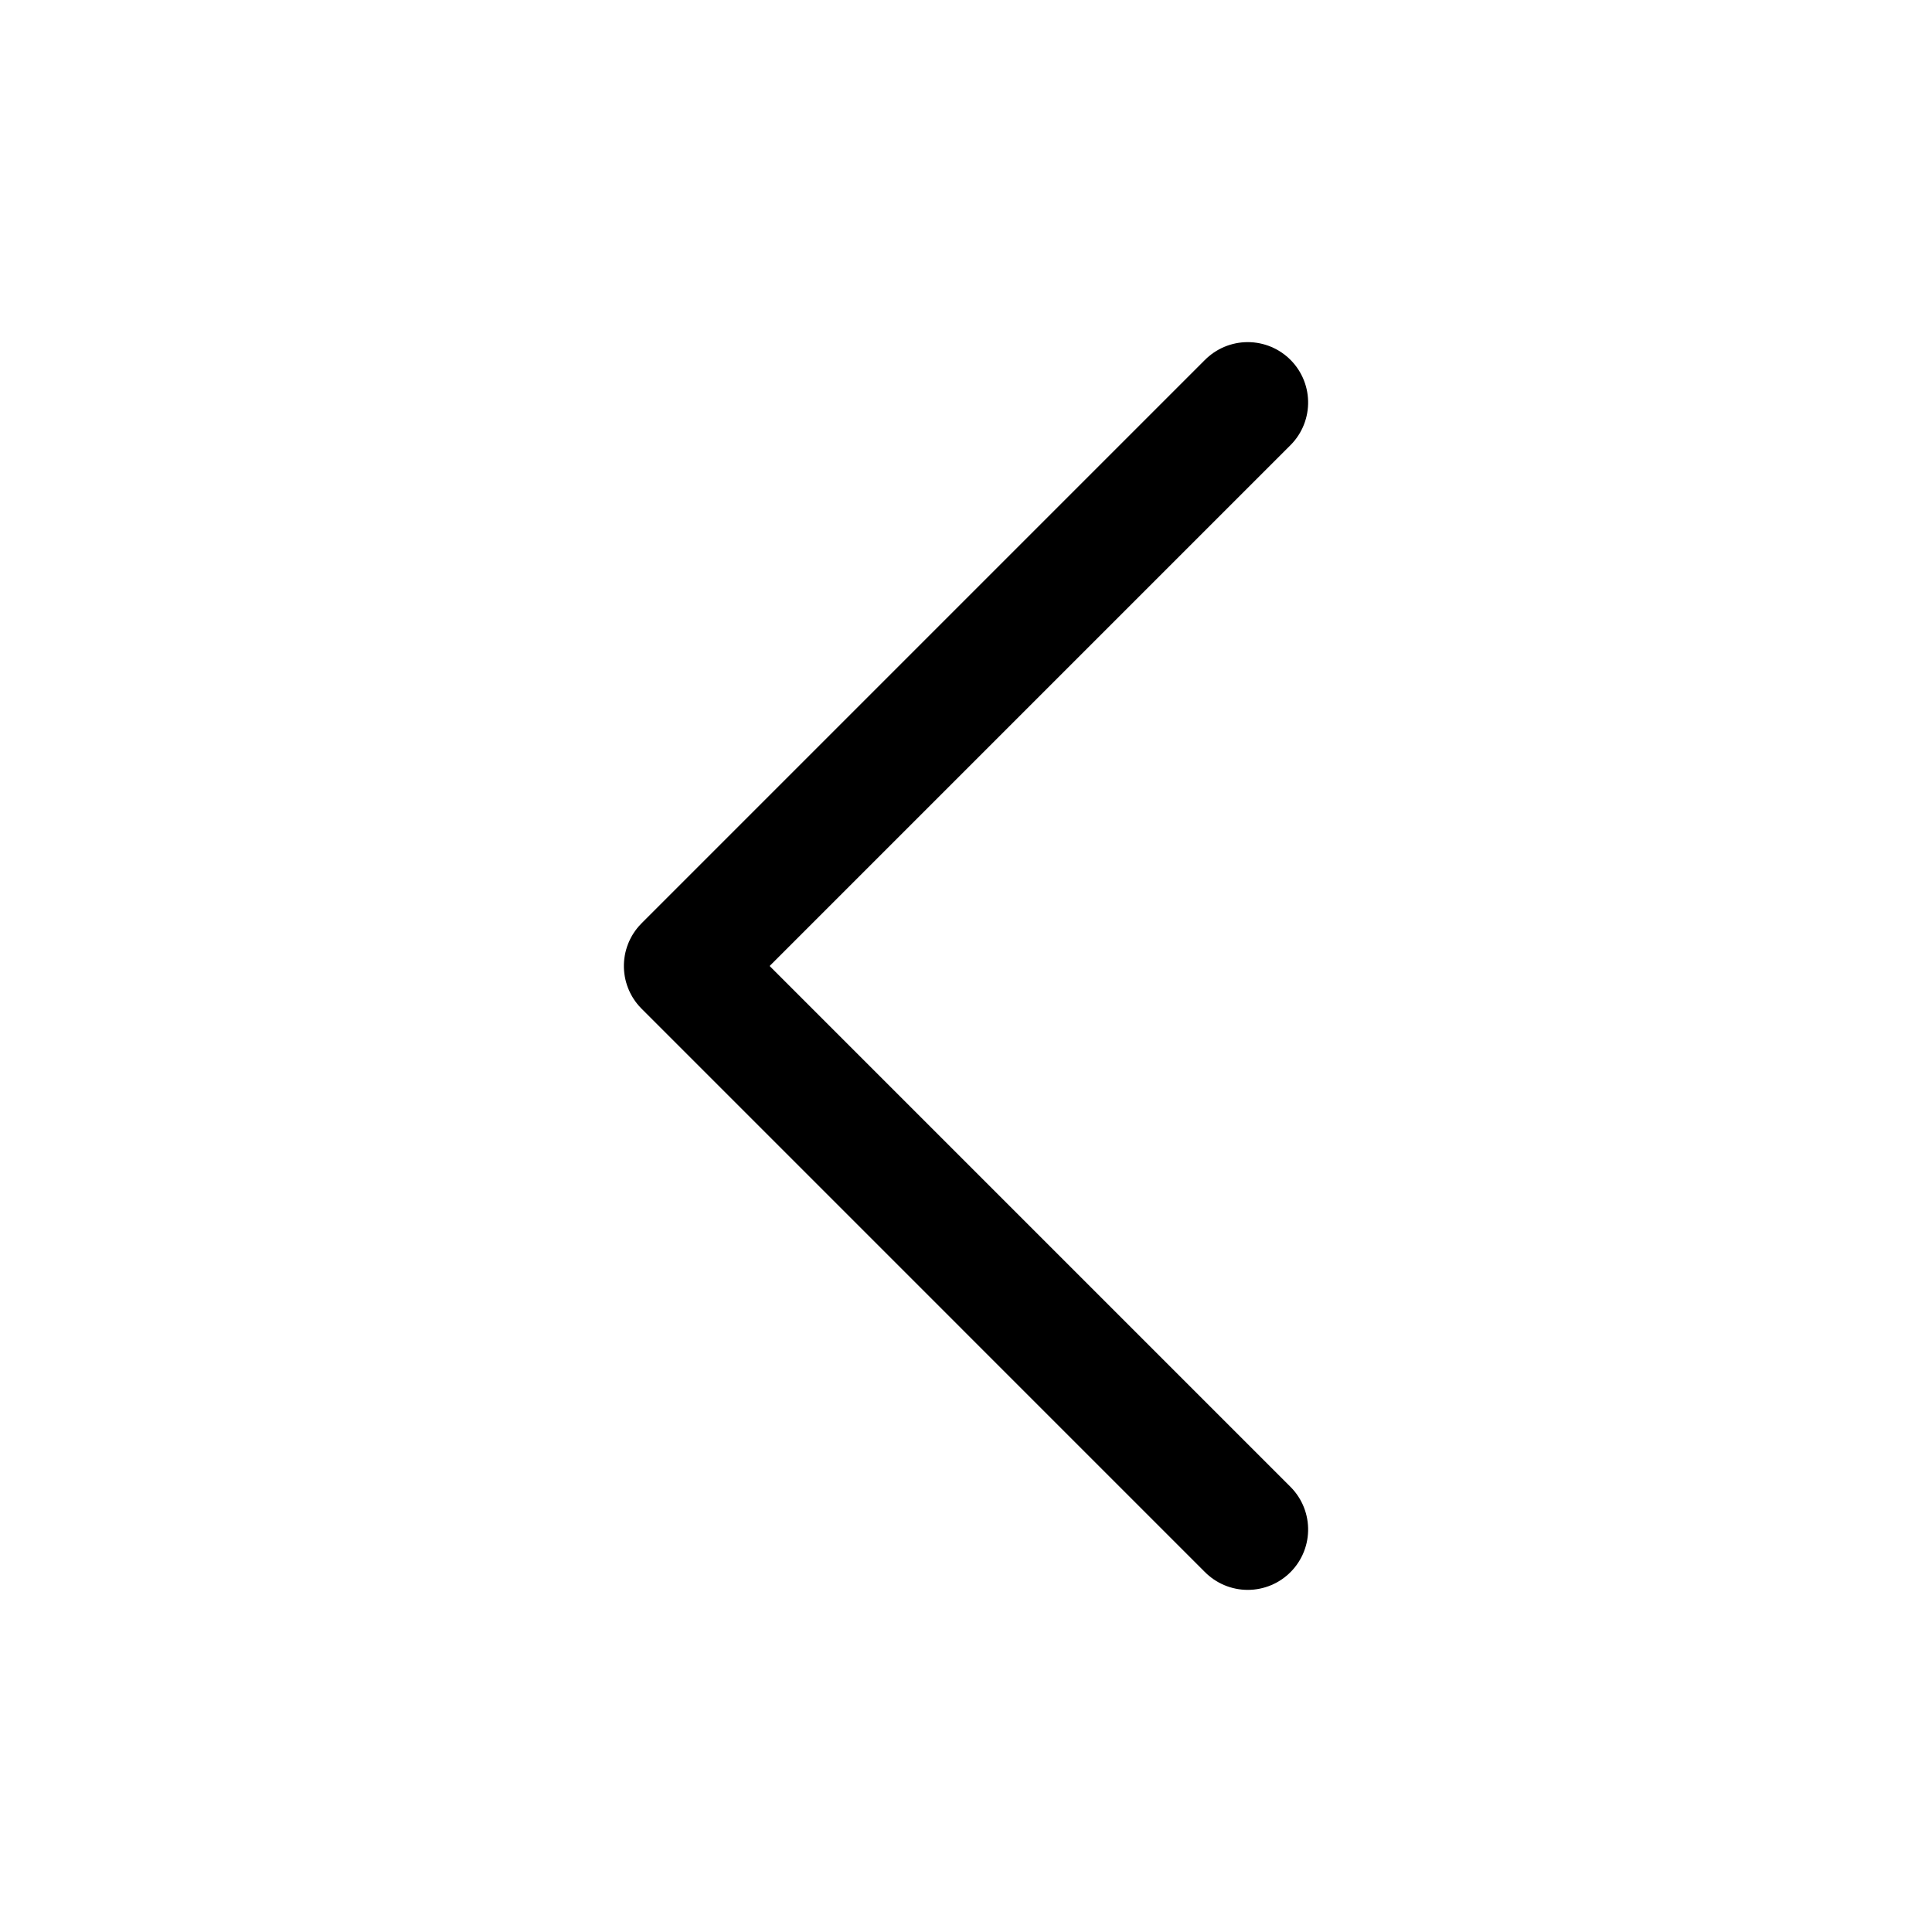
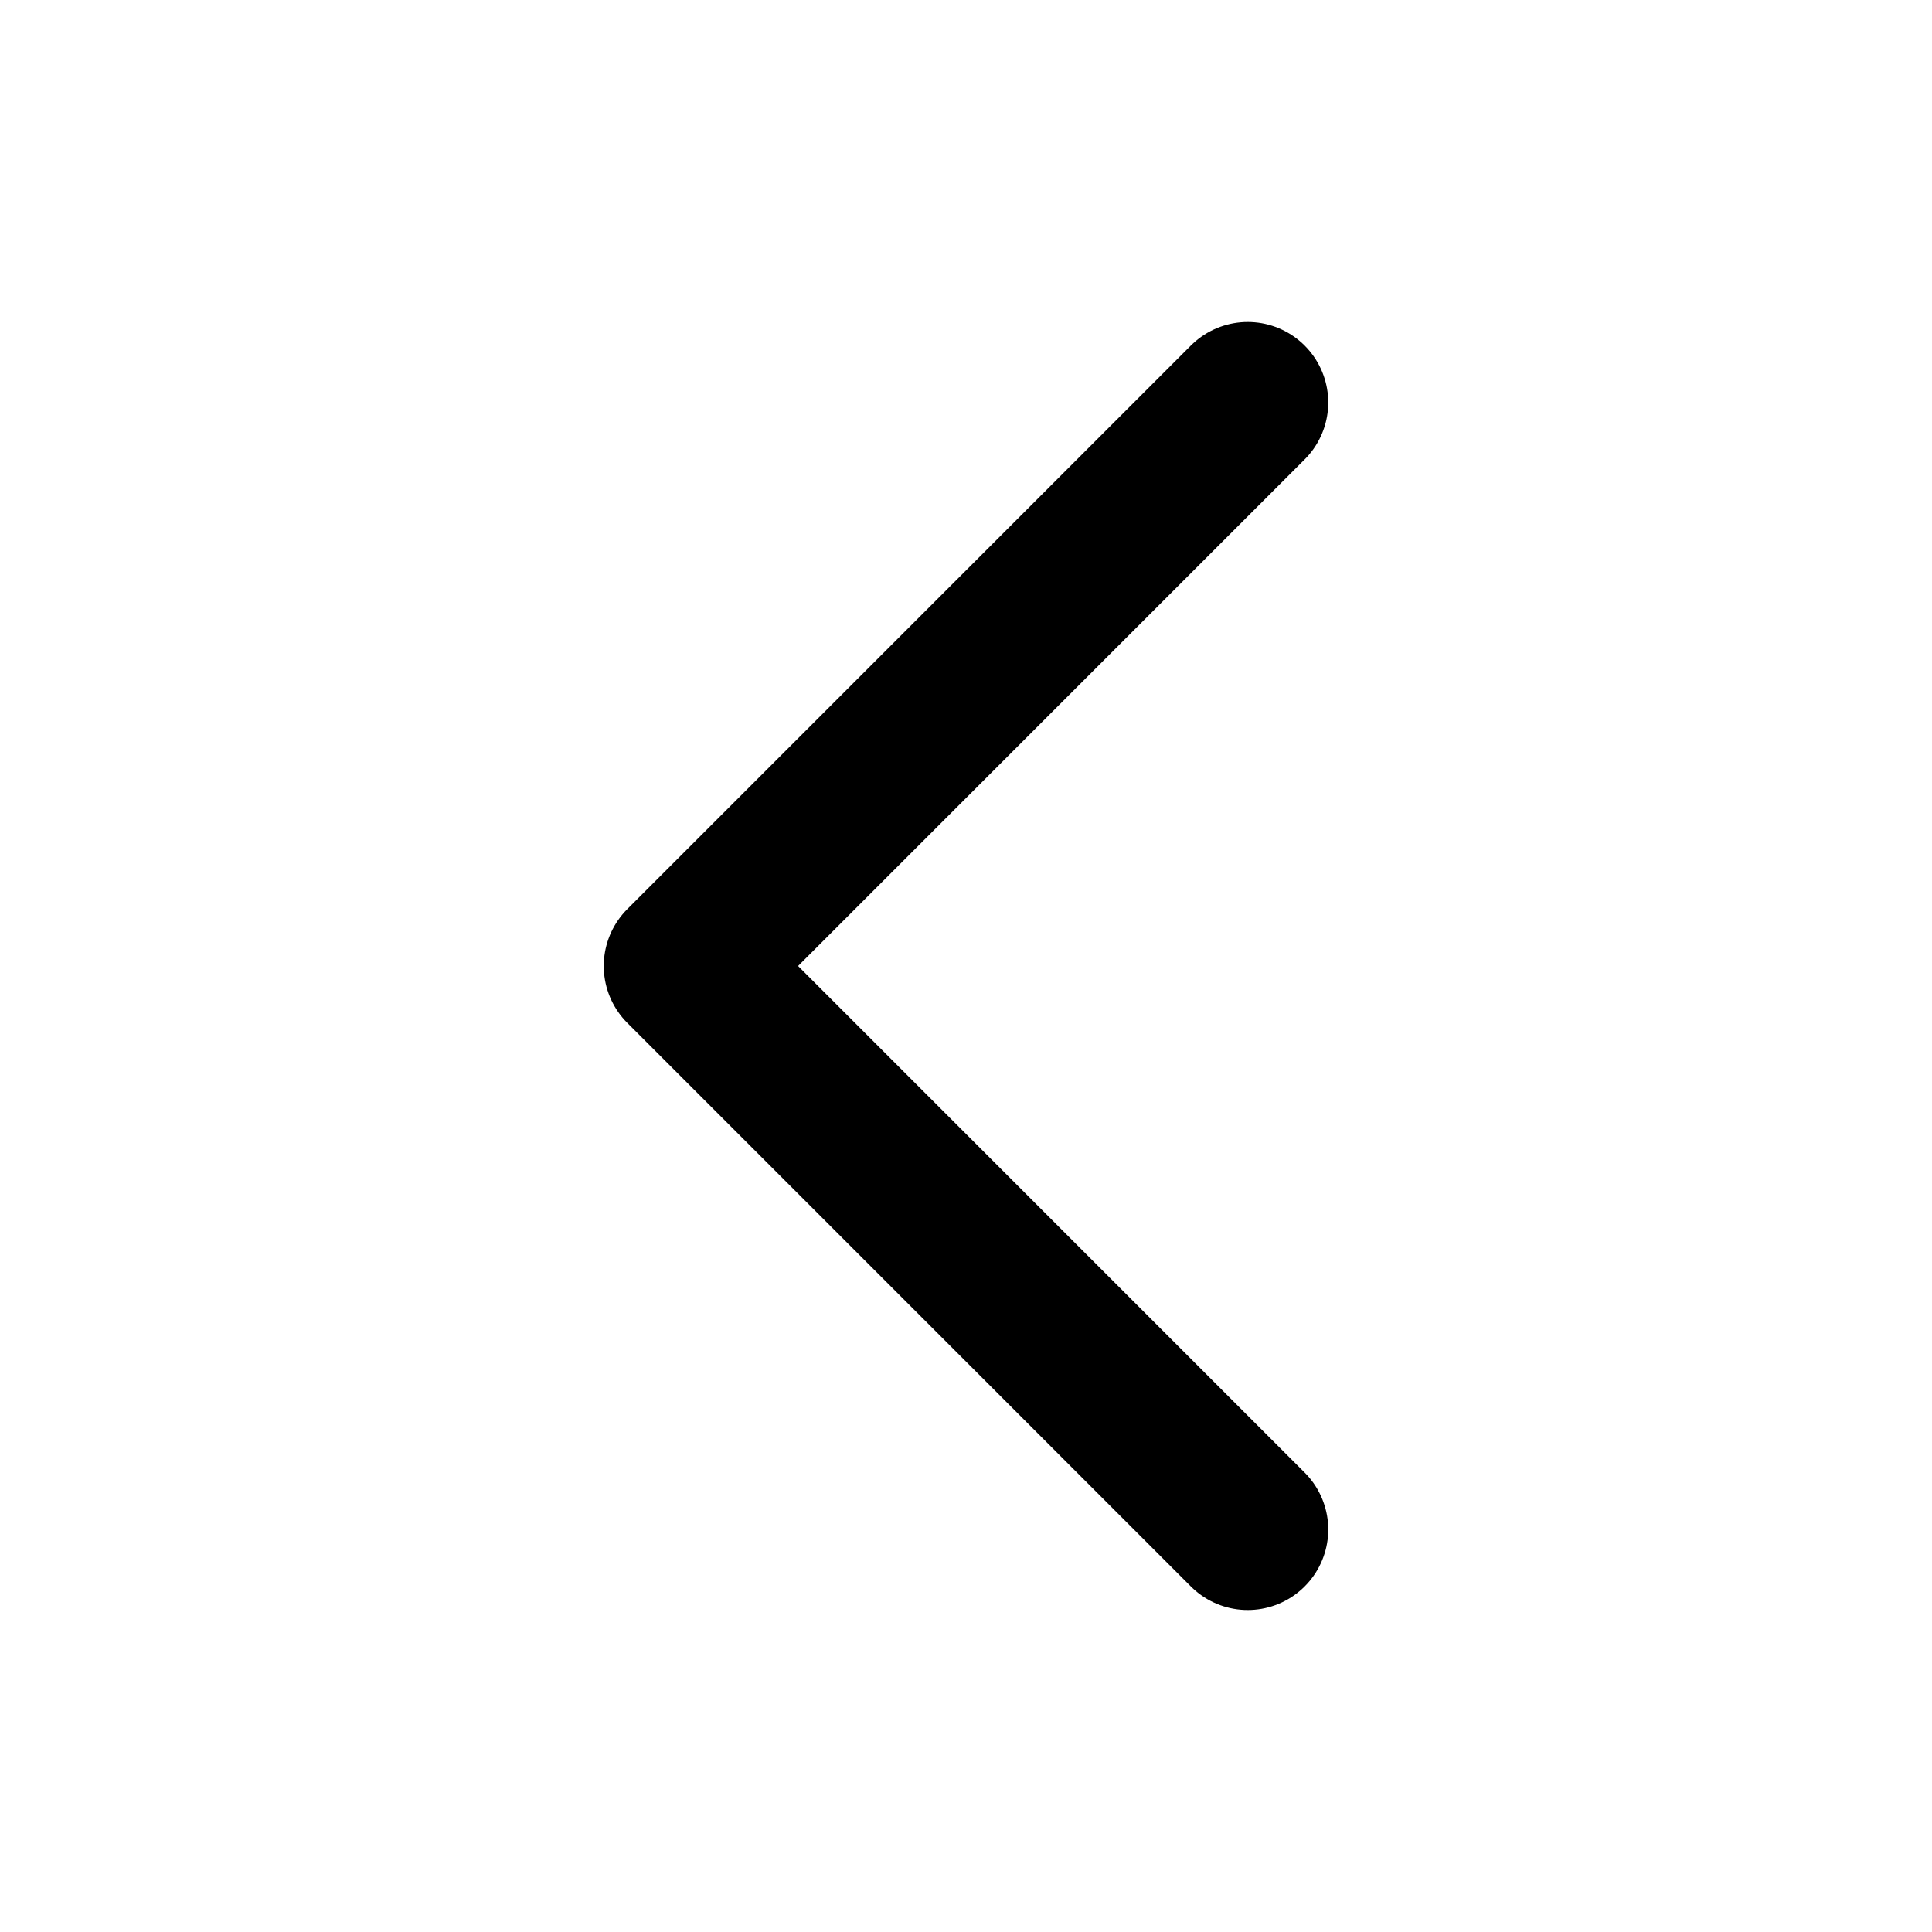
<svg xmlns="http://www.w3.org/2000/svg" width="24px" height="24px" viewBox="0 0 24 24" version="1.1">
-   <g id="Iconly/Light/Arrow---Left-2" stroke="#000000" stroke-width="1.5" fill="none" fill-rule="evenodd" stroke-linecap="round" stroke-linejoin="round">
-     <g id="Arrow---Left-2" transform="translate(12, 12) rotate(-270) translate(-12, -12) translate(5, 8.5)" stroke="#000000" stroke-width="1.5">
+   <g id="Iconly/Light/Arrow---Left-2" stroke="#000000" stroke-width="2" fill="none" fill-rule="evenodd" stroke-linecap="round" stroke-linejoin="round">
+     <g id="Arrow---Left-2" transform="translate(12, 12) rotate(-270) translate(-12, -12) translate(5, 8.5)" stroke="#000000" stroke-width="2">
      <polyline id="Stroke-1" points="14 0 7 7 0 0" />
    </g>
  </g>
</svg>
